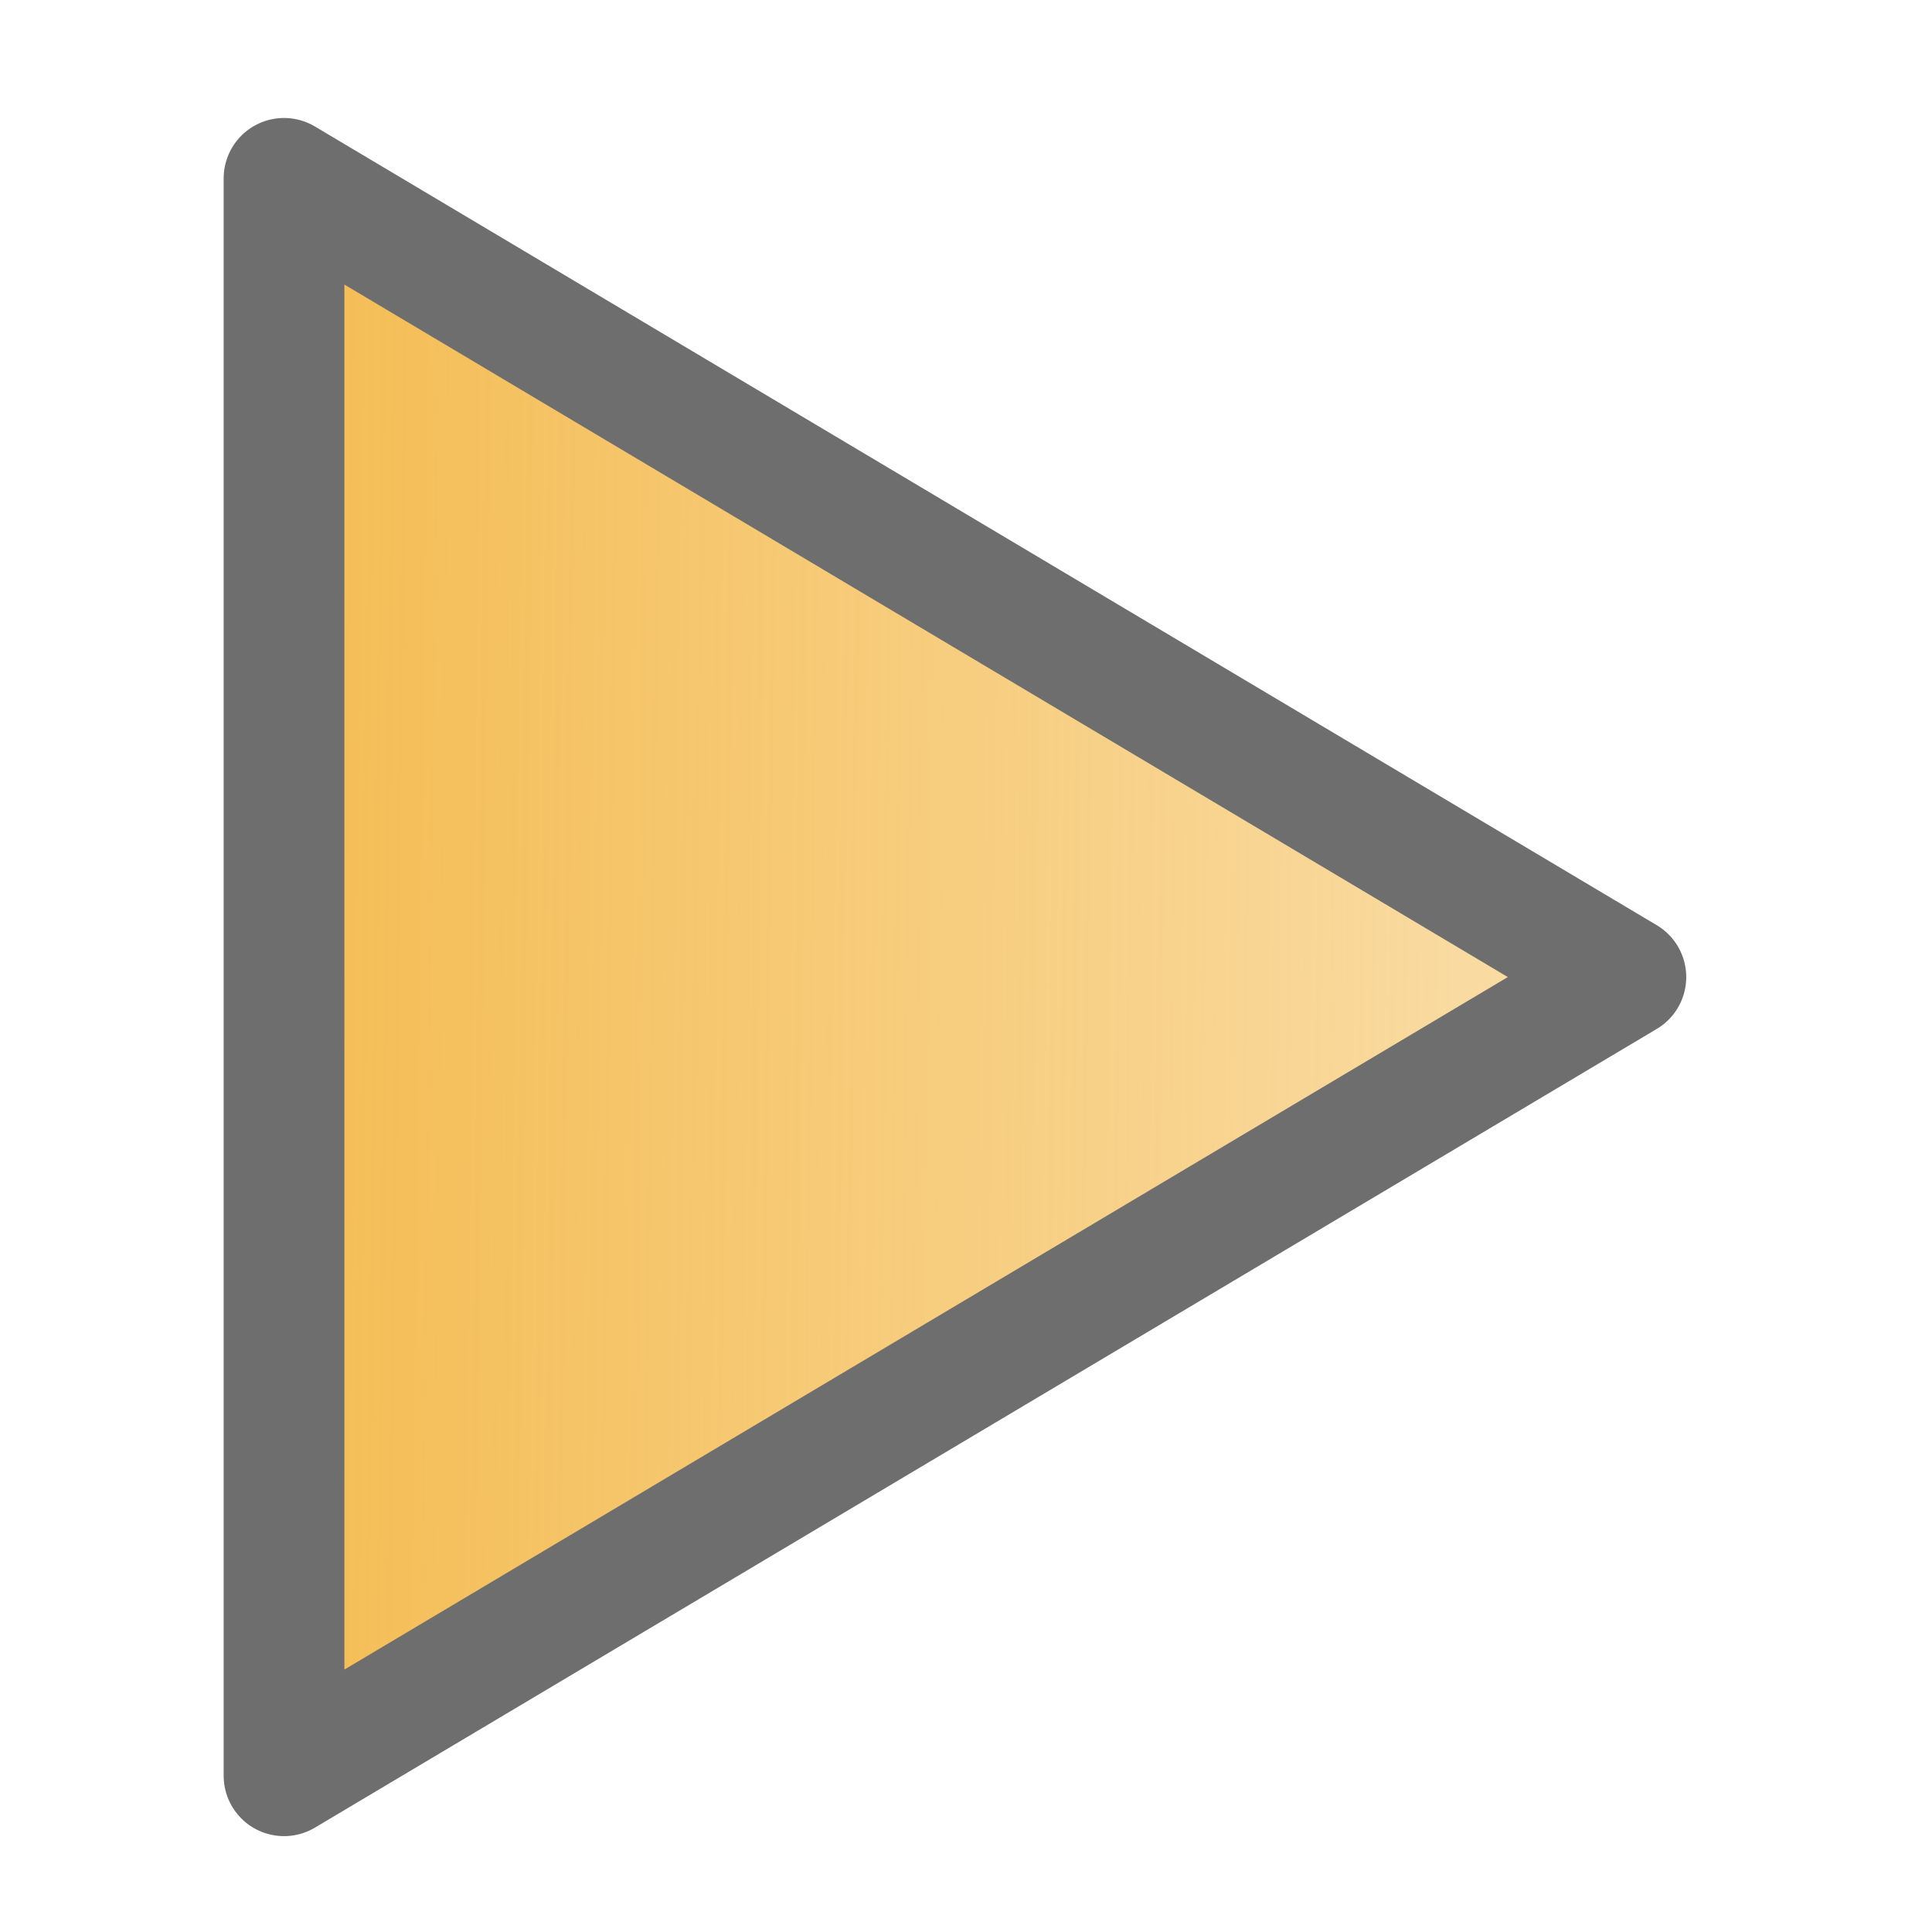
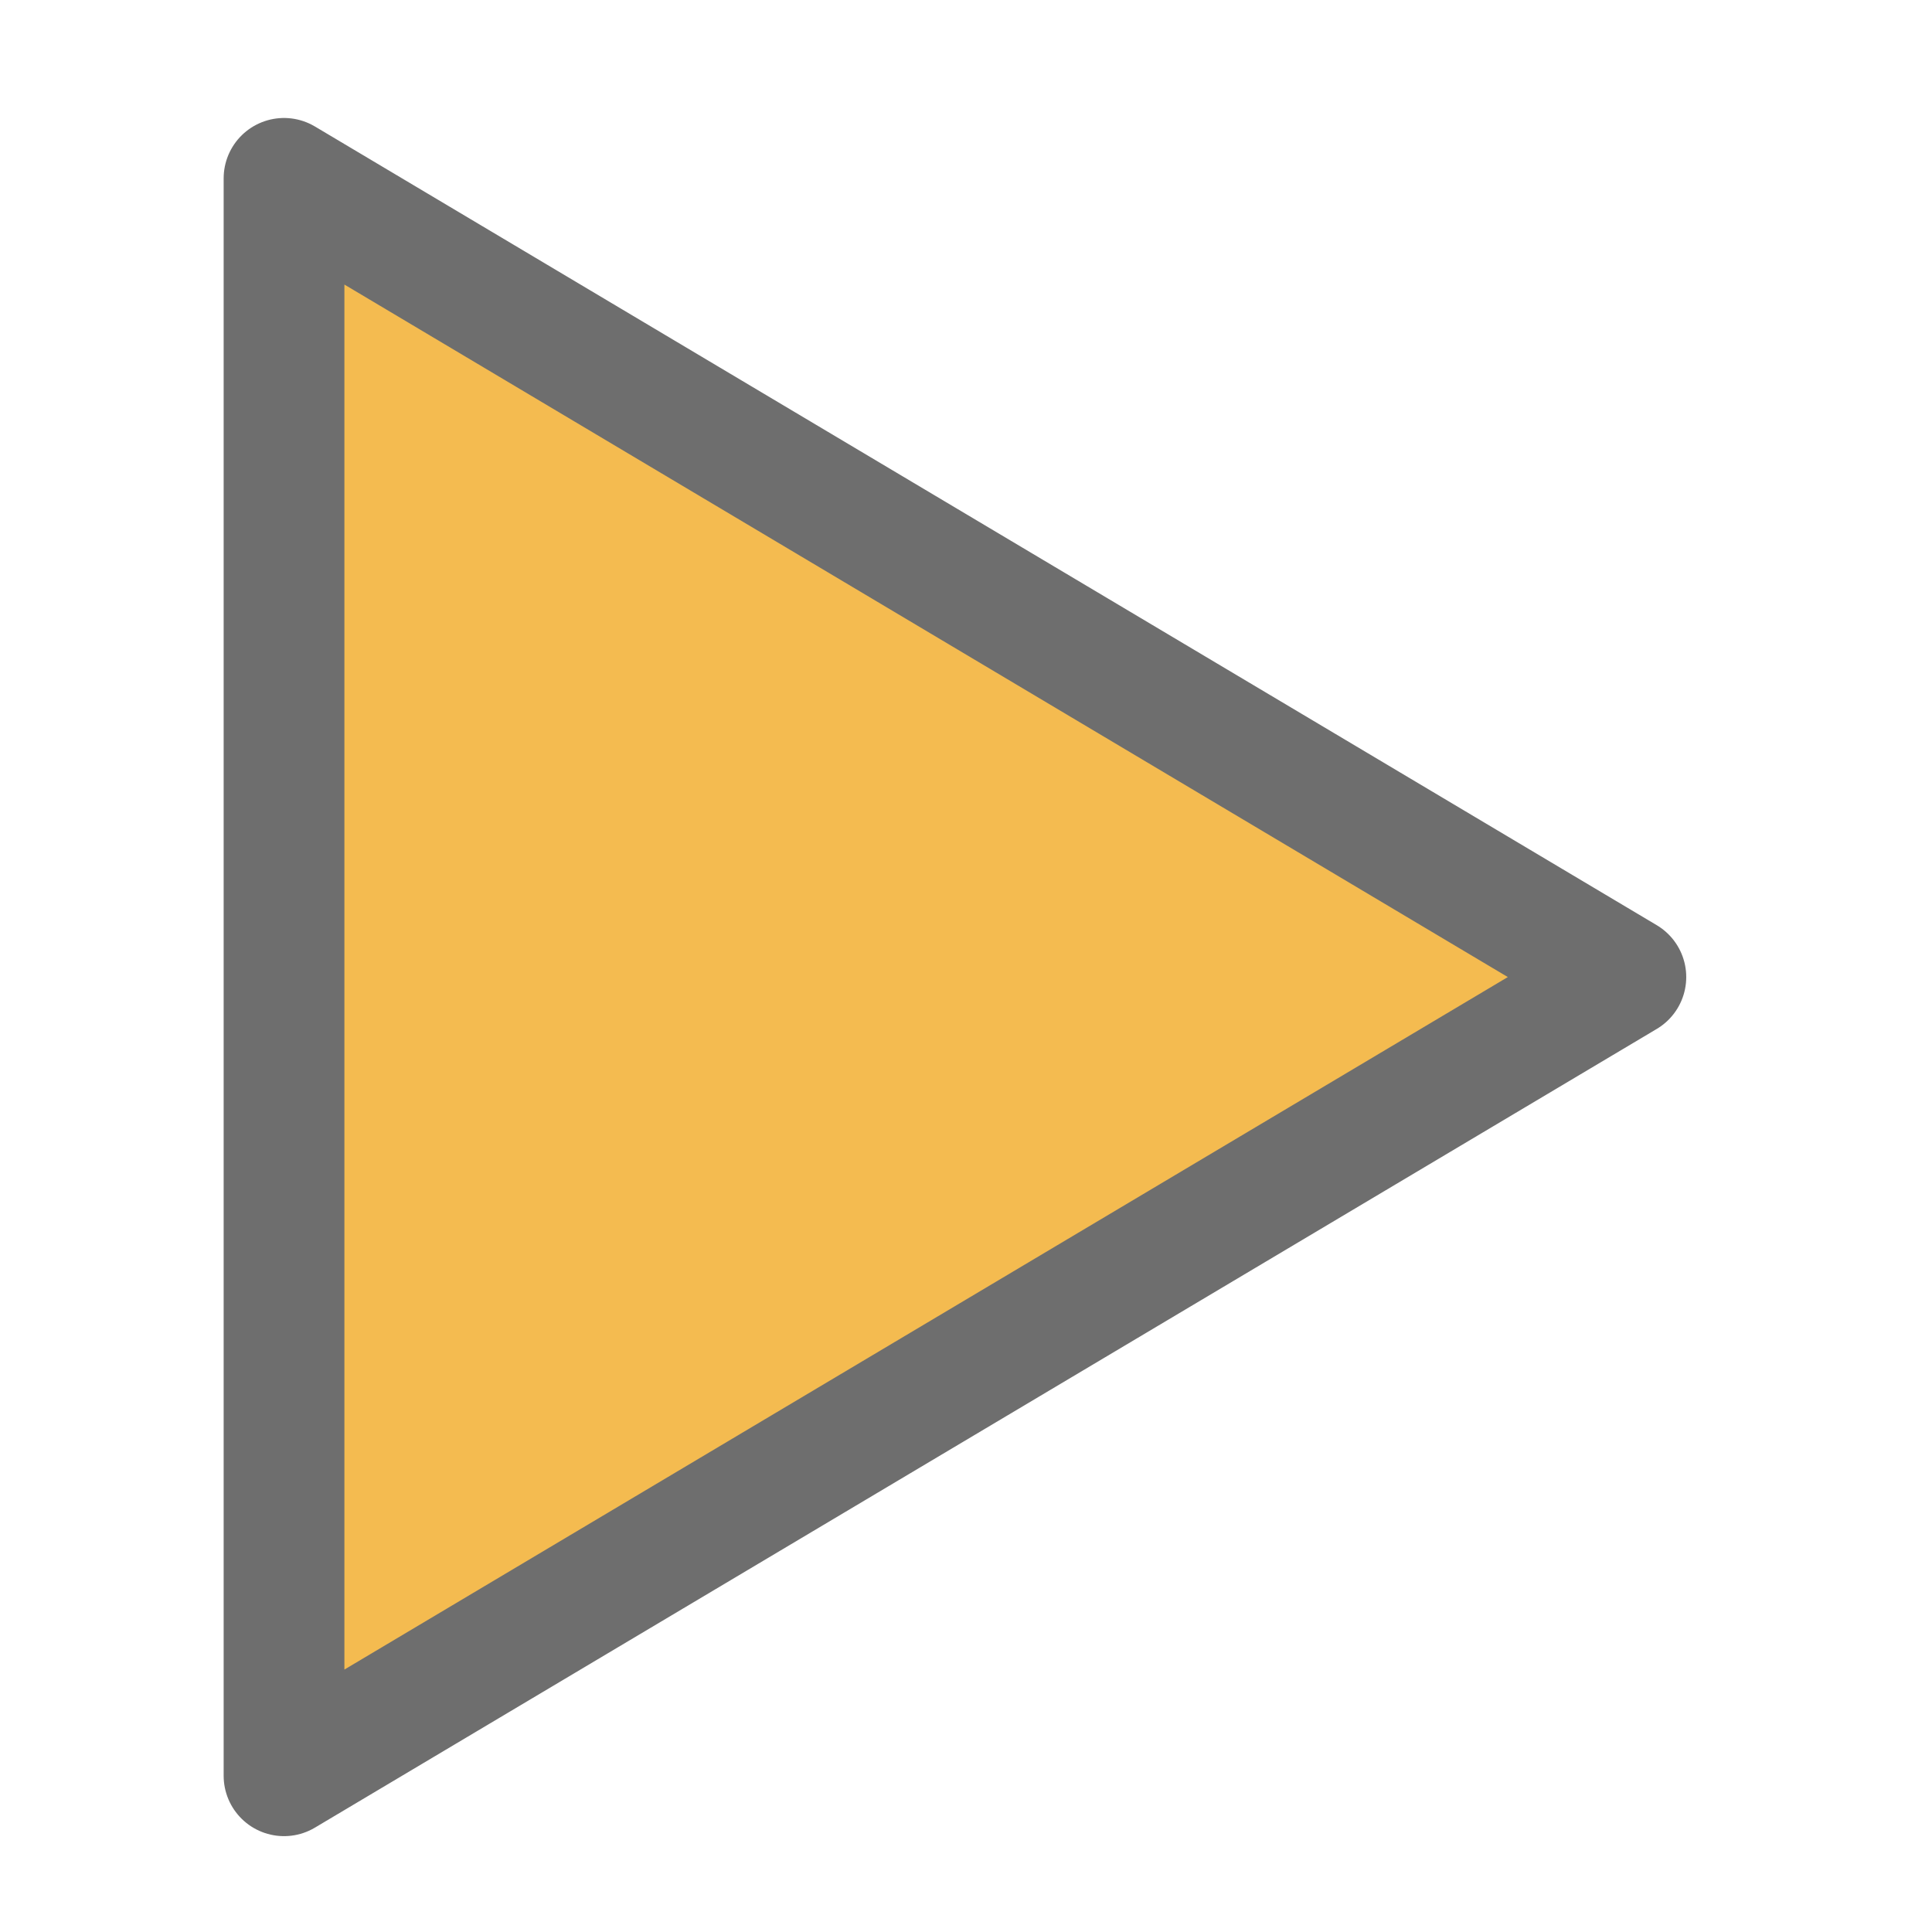
- <svg xmlns="http://www.w3.org/2000/svg" xmlns:xlink="http://www.w3.org/1999/xlink" width="32mm" height="32mm" viewBox="0 0 32 32" version="1.1" id="svg8">
-   <defs id="defs2">
-     <linearGradient id="linearGradient4488">
-       <stop style="stop-color:#f4bb50;stop-opacity:1;" offset="0" id="stop4484" />
-       <stop style="stop-color:#f4bb50;stop-opacity:0.529" offset="1" id="stop4486" />
-     </linearGradient>
-     <linearGradient xlink:href="#linearGradient4488" id="linearGradient4490" x1="46.096" y1="16.114" x2="67.204" y2="16.379" gradientUnits="userSpaceOnUse" />
-   </defs>
+ <svg xmlns="http://www.w3.org/2000/svg" width="32mm" height="32mm" viewBox="0 0 32 32" version="1.1" id="svg8">
+   <defs id="defs2" />
  <g id="layer1" transform="translate(-42.39158,0.0691878)">
-     <path style="fill:url(#linearGradient4490);fill-opacity:1;stroke:#6e6e6e;stroke-width:2;stroke-linecap:round;stroke-linejoin:round;stroke-miterlimit:4;stroke-dasharray:none;stroke-opacity:1" d="M 47.096,29.343 V 2.885 l 22.225,13.229 z" id="path5118" />
+     <path style="fill:#f4bb50;fill-opacity:1;stroke:#6e6e6e;stroke-width:2;stroke-linecap:round;stroke-linejoin:round;stroke-miterlimit:4;stroke-dasharray:none;stroke-opacity:1" d="M 47.096,29.343 V 2.885 l 22.225,13.229 z" id="path5118" />
  </g>
</svg>
